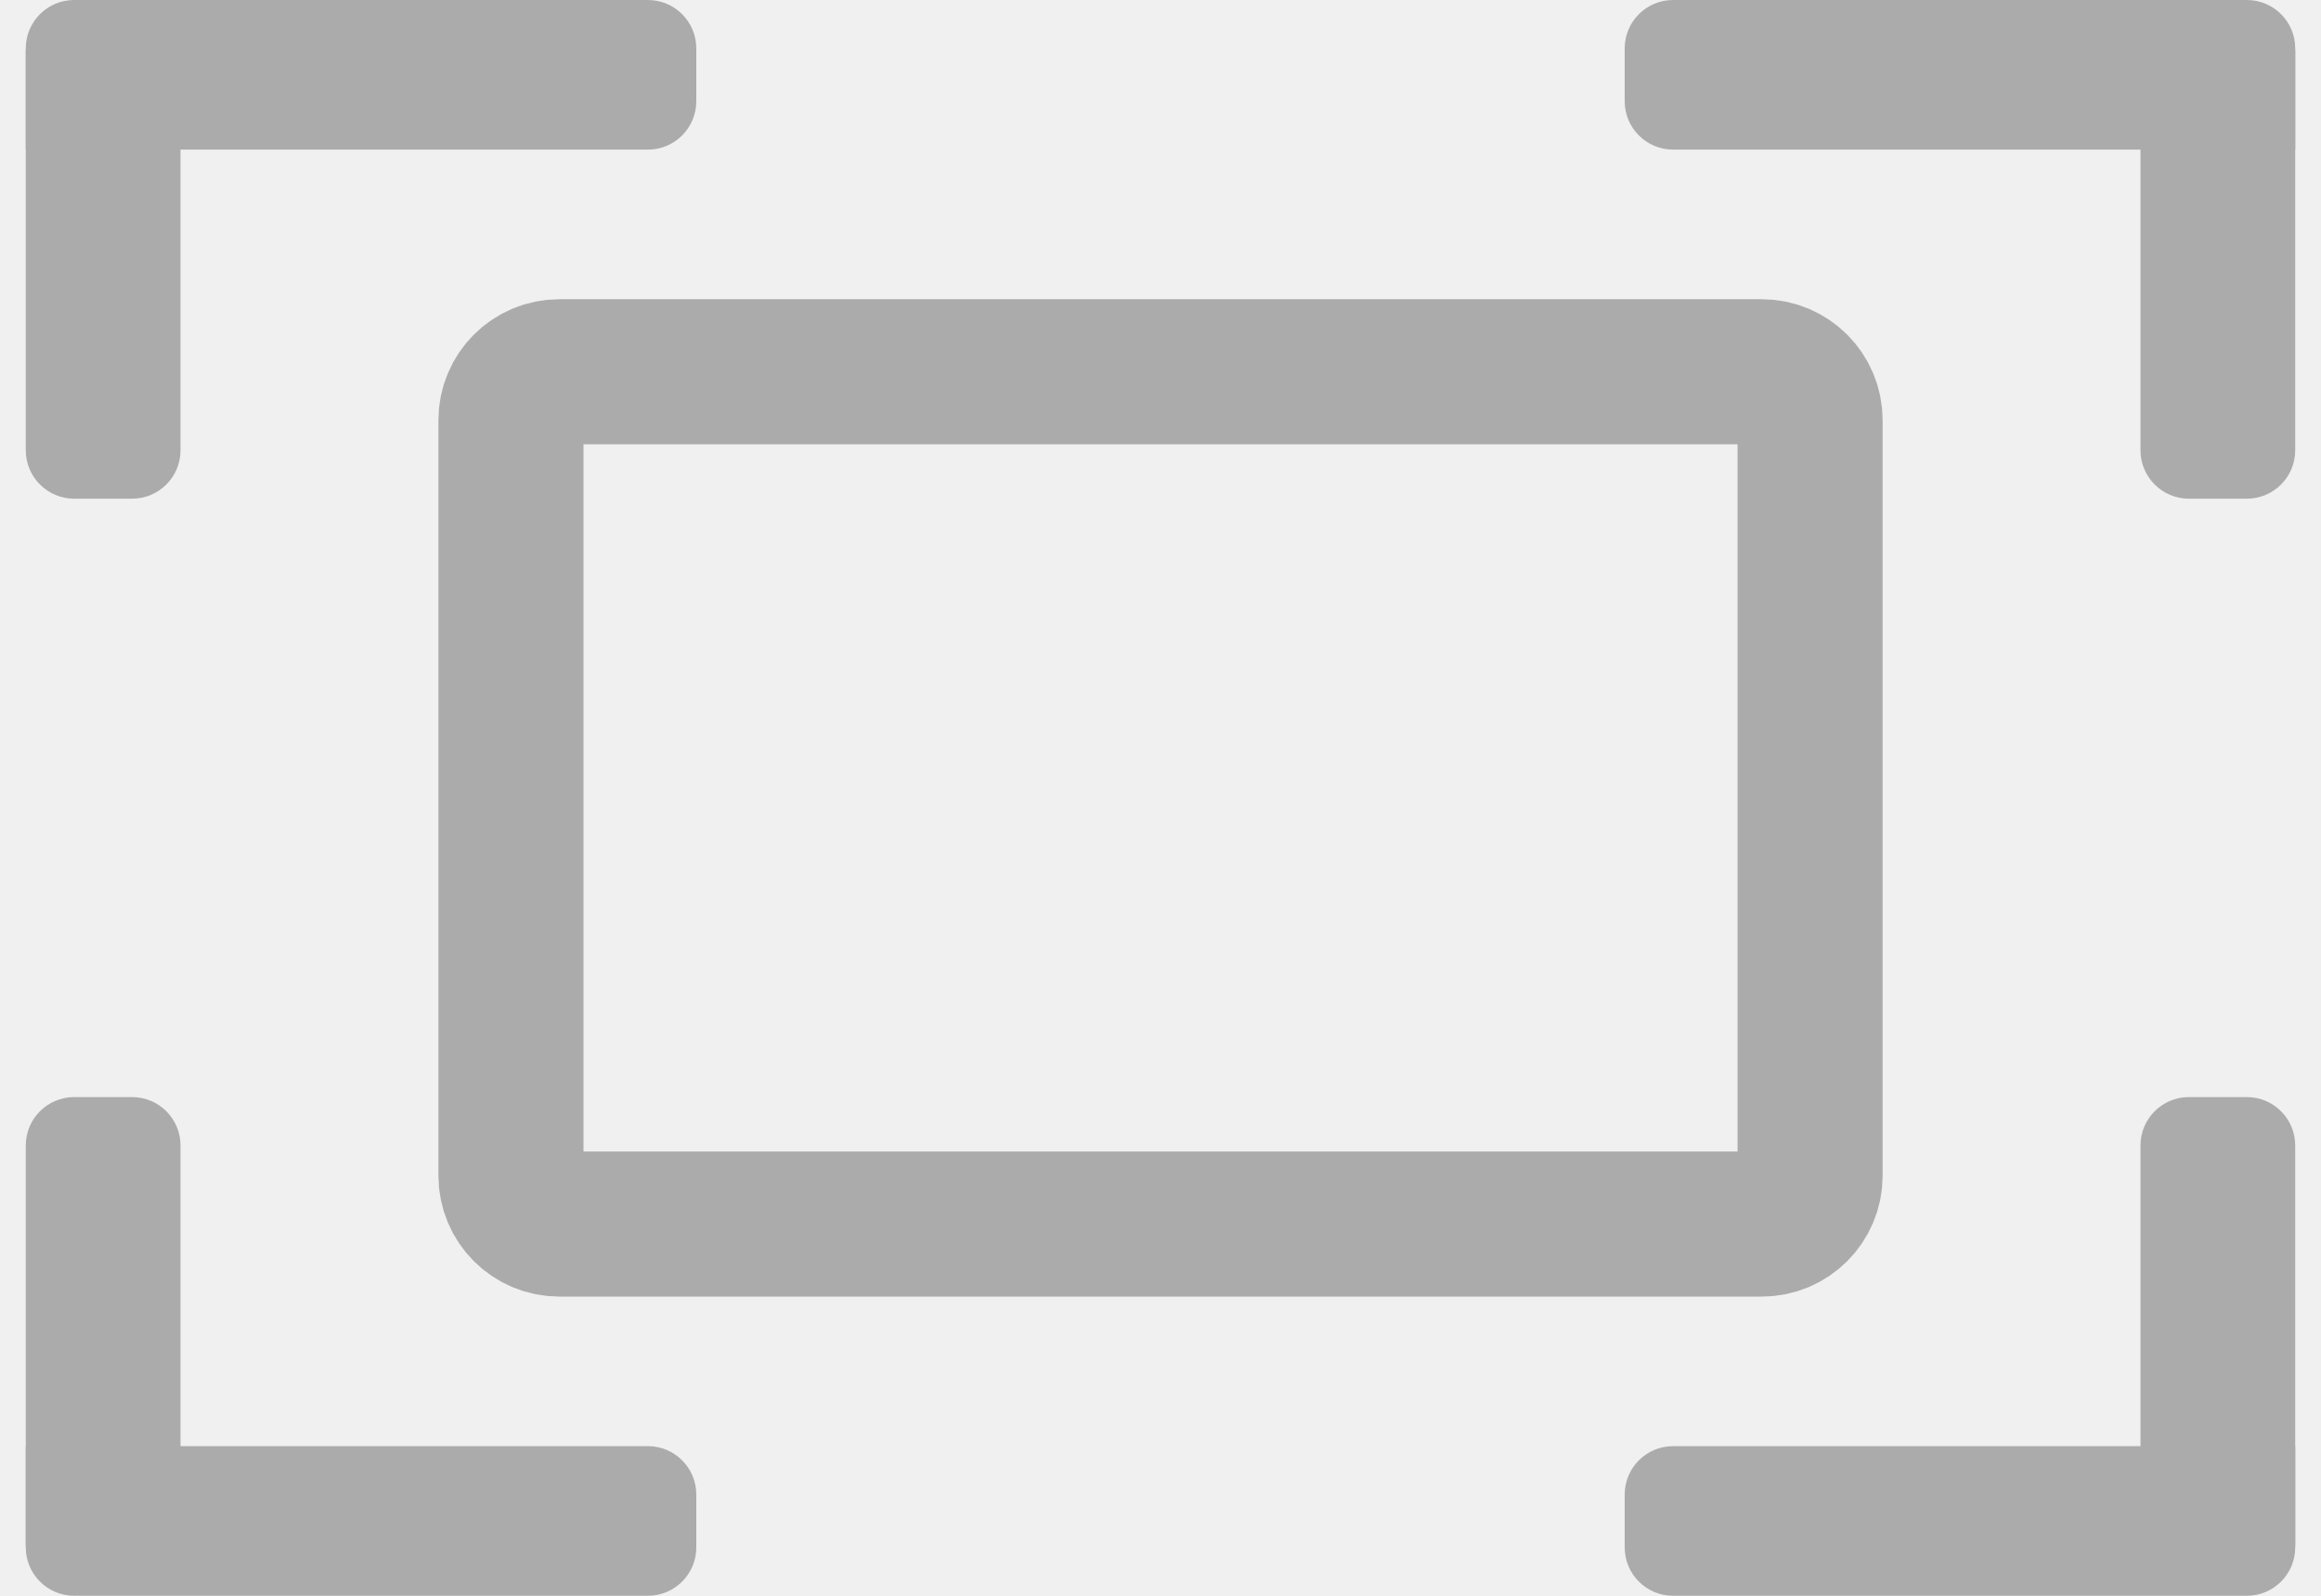
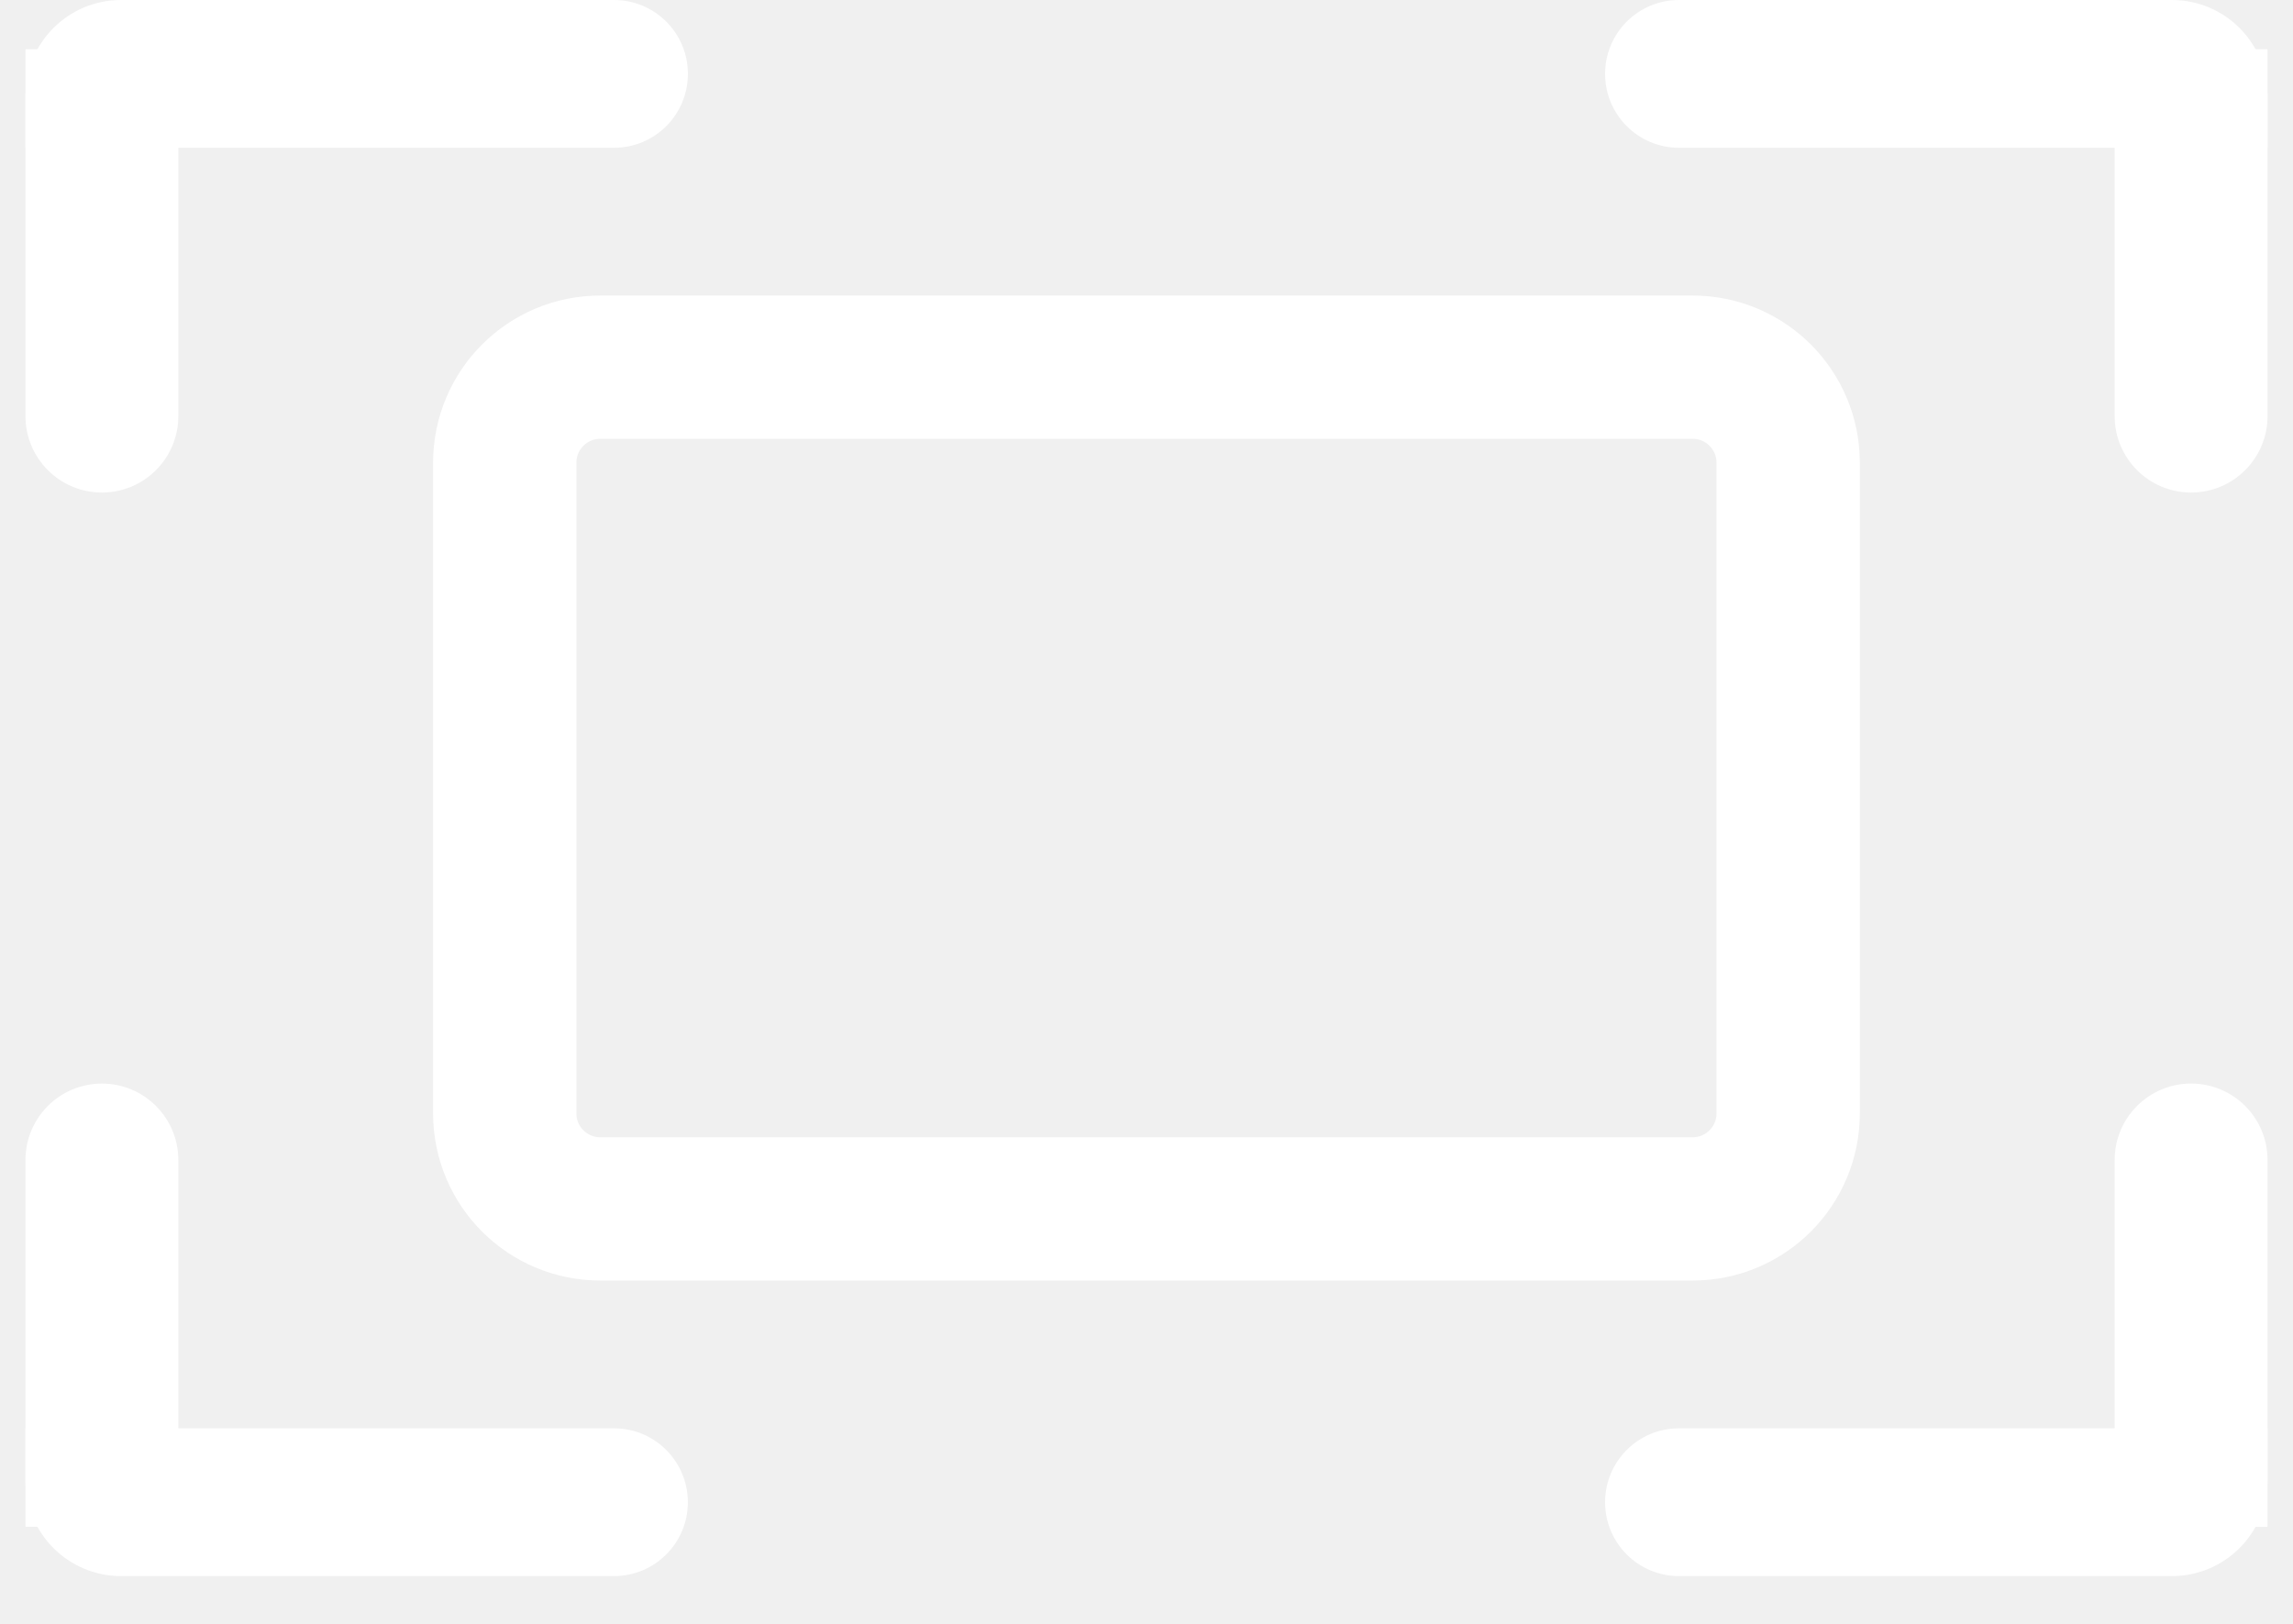
- <svg xmlns="http://www.w3.org/2000/svg" width="48px" height="33px" viewBox="0 0 48 33" version="1.1">
-   <g id="Symbols" stroke="none" stroke-width="1" fill="none" fill-rule="evenodd" opacity="0.4">
-     <g id="player-UI-(swiper)-scaled--dynamic-pagination" transform="translate(-761, -18)">
-       <g id="Group-2" transform="translate(761, 18)">
-         <rect id="Rectangle" stroke="#444444" stroke-width="3" x="10.567" y="7.688" width="26.867" height="17.625" rx="1" />
-         <g id="Group" fill="#444444">
-           <path d="M1.533,0 L13.4,0 C13.952,-1.01453063e-16 14.4,0.448 14.4,1 L14.4,2.094 C14.4,2.646 13.952,3.094 13.4,3.094 L0.533,3.094 L0.533,3.094 L0.533,1 C0.533,0.448 0.981,3.23497668e-16 1.533,0 Z" id="Rectangle" />
-           <path d="M-2.507,4.072 L5.774,4.072 C6.326,4.072 6.774,4.52 6.774,5.072 L6.774,6.272 C6.774,6.824 6.326,7.272 5.774,7.272 L-2.507,7.272 L-2.507,7.272 L-2.507,4.072 Z" id="Rectangle-Copy" transform="translate(2.133333, 5.671875) rotate(90) translate(-2.133333, -5.671875) " />
-         </g>
-         <g id="Group-Copy-2" transform="translate(7.466667, 27.84375) scale(1, -1) translate(-7.466667, -27.84375) translate(0, 22.6875)" fill="#444444">
-           <path d="M1.533,0 L13.4,0 C13.952,-1.01453063e-16 14.4,0.448 14.4,1 L14.4,2.094 C14.4,2.646 13.952,3.094 13.4,3.094 L0.533,3.094 L0.533,3.094 L0.533,1 C0.533,0.448 0.981,3.23497668e-16 1.533,0 Z" id="Rectangle" />
-           <path d="M-2.507,4.072 L5.774,4.072 C6.326,4.072 6.774,4.52 6.774,5.072 L6.774,6.272 C6.774,6.824 6.326,7.272 5.774,7.272 L-2.507,7.272 L-2.507,7.272 L-2.507,4.072 Z" id="Rectangle-Copy" transform="translate(2.133333, 5.671875) rotate(90) translate(-2.133333, -5.671875) " />
-         </g>
-         <g id="Group-Copy" transform="translate(40.53333, 5.15625) scale(-1, 1) translate(-40.53333, -5.15625) translate(33.06667, 0)" fill="#444444">
-           <path d="M1.533,0 L13.4,0 C13.952,-1.01453063e-16 14.4,0.448 14.4,1 L14.4,2.094 C14.4,2.646 13.952,3.094 13.4,3.094 L0.533,3.094 L0.533,3.094 L0.533,1 C0.533,0.448 0.981,3.23497668e-16 1.533,0 Z" id="Rectangle" />
-           <path d="M-2.507,4.072 L5.774,4.072 C6.326,4.072 6.774,4.52 6.774,5.072 L6.774,6.272 C6.774,6.824 6.326,7.272 5.774,7.272 L-2.507,7.272 L-2.507,7.272 L-2.507,4.072 Z" id="Rectangle-Copy" transform="translate(2.133333, 5.671875) rotate(90) translate(-2.133333, -5.671875) " />
-         </g>
-         <g id="Group-Copy-3" transform="translate(40.53333, 27.84375) scale(-1, -1) translate(-40.53333, -27.84375) translate(33.06667, 22.6875)" fill="#444444">
-           <path d="M1.533,0 L13.4,0 C13.952,-1.01453063e-16 14.4,0.448 14.4,1 L14.4,2.094 C14.4,2.646 13.952,3.094 13.4,3.094 L0.533,3.094 L0.533,3.094 L0.533,1 C0.533,0.448 0.981,3.23497668e-16 1.533,0 Z" id="Rectangle" />
-           <path d="M-2.507,4.072 L5.774,4.072 C6.326,4.072 6.774,4.52 6.774,5.072 L6.774,6.272 C6.774,6.824 6.326,7.272 5.774,7.272 L-2.507,7.272 L-2.507,7.272 L-2.507,4.072 Z" id="Rectangle-Copy" transform="translate(2.133333, 5.671875) rotate(90) translate(-2.133333, -5.671875) " />
+ <svg xmlns="http://www.w3.org/2000/svg" width="24px" height="17px" viewBox="0 0 24 17" version="1.1">
+   <g id="Symbols" stroke="none" stroke-width="1" fill="none" fill-rule="evenodd">
+     <g id="player-UI-(swiper)-scaled" transform="translate(-788, -9)">
+       <g id="Group-3" transform="translate(761, 9)">
+         <g id="Group-2" transform="translate(27, 0)">
+           <rect id="Rectangle" stroke="#FFFFFF" stroke-width="1.5" x="5.283" y="3.844" width="13.433" height="8.812" rx="1" />
+           <g id="Group" fill="#FFFFFF">
+             <path d="M1.267,0 L6.427,0 C6.854,3.25546993e-17 7.2,0.346 7.2,0.773 C7.2,1.201 6.854,1.547 6.427,1.547 L0.267,1.547 L0.267,1.547 L0.267,1 C0.267,0.448 0.714,1.01453063e-16 1.267,0 Z" id="Rectangle" />
+             <path d="M-1.254,2.036 L2.587,2.036 C3.029,2.036 3.387,2.394 3.387,2.836 C3.387,3.278 3.029,3.636 2.587,3.636 L-1.254,3.636 L-1.254,3.636 L-1.254,2.036 Z" id="Rectangle-Copy" transform="translate(1.066667, 2.835938) rotate(90) translate(-1.066667, -2.835938) " />
+           </g>
+           <g id="Group-Copy-2" transform="translate(3.733333, 13.92188) scale(1, -1) translate(-3.733333, -13.92188) translate(0.266667, 11.34375)" fill="#FFFFFF">
+             <path d="M1,0 L6.16,0 C6.587,3.25546993e-17 6.933,0.346 6.933,0.773 C6.933,1.201 6.587,1.547 6.16,1.547 L0,1.547 L0,1.547 L0,1 C-6.76353751e-17,0.448 0.448,1.01453063e-16 1,0 Z" id="Rectangle" />
+             <path d="M-1.52,2.036 L2.32,2.036 C2.762,2.036 3.12,2.394 3.12,2.836 C3.12,3.278 2.762,3.636 2.32,3.636 L-1.52,3.636 L-1.52,3.636 L-1.52,2.036 Z" id="Rectangle-Copy" transform="translate(0.8, 2.835937) rotate(90) translate(-0.8, -2.835937) " />
+           </g>
+           <g id="Group-Copy" transform="translate(20, 3) scale(-1, 1) translate(-20, -3) translate(16, 0)" fill="#FFFFFF">
+             <path d="M1.267,0 L6.427,0 C6.854,-5.8725374e-16 7.2,0.346 7.2,0.773 C7.2,1.201 6.854,1.547 6.427,1.547 L0.267,1.547 L0.267,1.547 L0.267,1 C0.267,0.448 0.714,1.01453063e-16 1.267,0 Z" id="Rectangle" />
+             <path d="M-1.254,2.036 L2.587,2.036 C3.029,2.036 3.387,2.394 3.387,2.836 C3.387,3.278 3.029,3.636 2.587,3.636 L-1.254,3.636 L-1.254,3.636 L-1.254,2.036 Z" id="Rectangle-Copy" transform="translate(1.066667, 2.835938) rotate(90) translate(-1.066667, -2.835938) " />
+           </g>
+           <g id="Group-Copy-3" transform="translate(20, 13.5) scale(-1, -1) translate(-20, -13.5) translate(16, 10.5)" fill="#FFFFFF">
+             <path d="M1.267,0 L6.427,0 C6.854,-5.8725374e-16 7.2,0.346 7.2,0.773 C7.2,1.201 6.854,1.547 6.427,1.547 L0.267,1.547 L0.267,1.547 L0.267,1 C0.267,0.448 0.714,1.01453063e-16 1.267,0 Z" id="Rectangle" />
+             <path d="M-1.254,2.036 L2.587,2.036 C3.029,2.036 3.387,2.394 3.387,2.836 C3.387,3.278 3.029,3.636 2.587,3.636 L-1.254,3.636 L-1.254,3.636 L-1.254,2.036 Z" id="Rectangle-Copy" transform="translate(1.066667, 2.835938) rotate(90) translate(-1.066667, -2.835938) " />
+           </g>
        </g>
      </g>
    </g>
  </g>
</svg>
